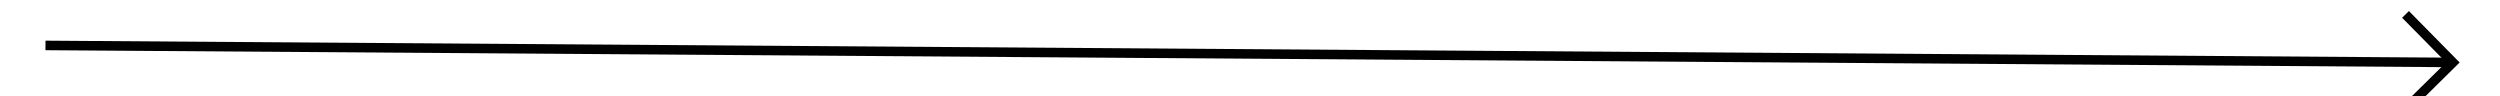
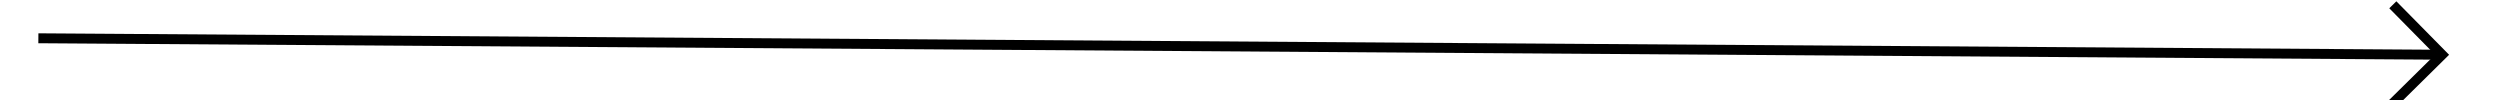
- <svg xmlns="http://www.w3.org/2000/svg" version="1.1" width="262px" height="10px" preserveAspectRatio="xMinYMid meet" viewBox="334 223  262 8">
-   <g transform="matrix(0.3907311 -0.9205049 0.9205049 0.3907311 74.35542 566.3388 )">
-     <path d="M 584.946 222.854  L 589.593 227.5  L 584.946 232.146  L 585.654 232.854  L 590.654 227.854  L 591.007 227.5  L 590.654 227.146  L 585.654 222.146  L 584.946 222.854  Z " fill-rule="nonzero" fill="#000000" stroke="none" transform="matrix(0.3842151 0.9232436 -0.9232436 0.3842151 496.07 -288.7556 )" />
-     <path d="M 338 227.5  L 590 227.5  " stroke-width="1" stroke="#000000" fill="none" transform="matrix(0.3842151 0.9232436 -0.9232436 0.3842151 496.07 -288.7556 )" />
+ <svg xmlns="http://www.w3.org/2000/svg" version="1.1" width="252px" height="10px" preserveAspectRatio="xMinYMid meet" viewBox="250 225  252 8">
+   <g transform="matrix(-0.3255682 -0.9455186 0.9455186 -0.3255682 281.8899 659.0701 )">
+     <path d="M 491.946 223.854  L 496.593 228.5  L 491.946 233.146  L 492.654 233.854  L 497.654 228.854  L 498.007 228.5  L 497.654 228.146  L 492.654 223.146  L 491.946 223.854  Z " fill-rule="nonzero" fill="#000000" stroke="none" transform="matrix(-0.3320348 0.9432671 -0.9432671 -0.3320348 717.0476 -50.77012 )" />
+     <path d="M 255 228.5  L 497 228.5  " stroke-width="1" stroke="#000000" fill="none" transform="matrix(-0.3320348 0.9432671 -0.9432671 -0.3320348 717.0476 -50.77012 )" />
  </g>
</svg>
